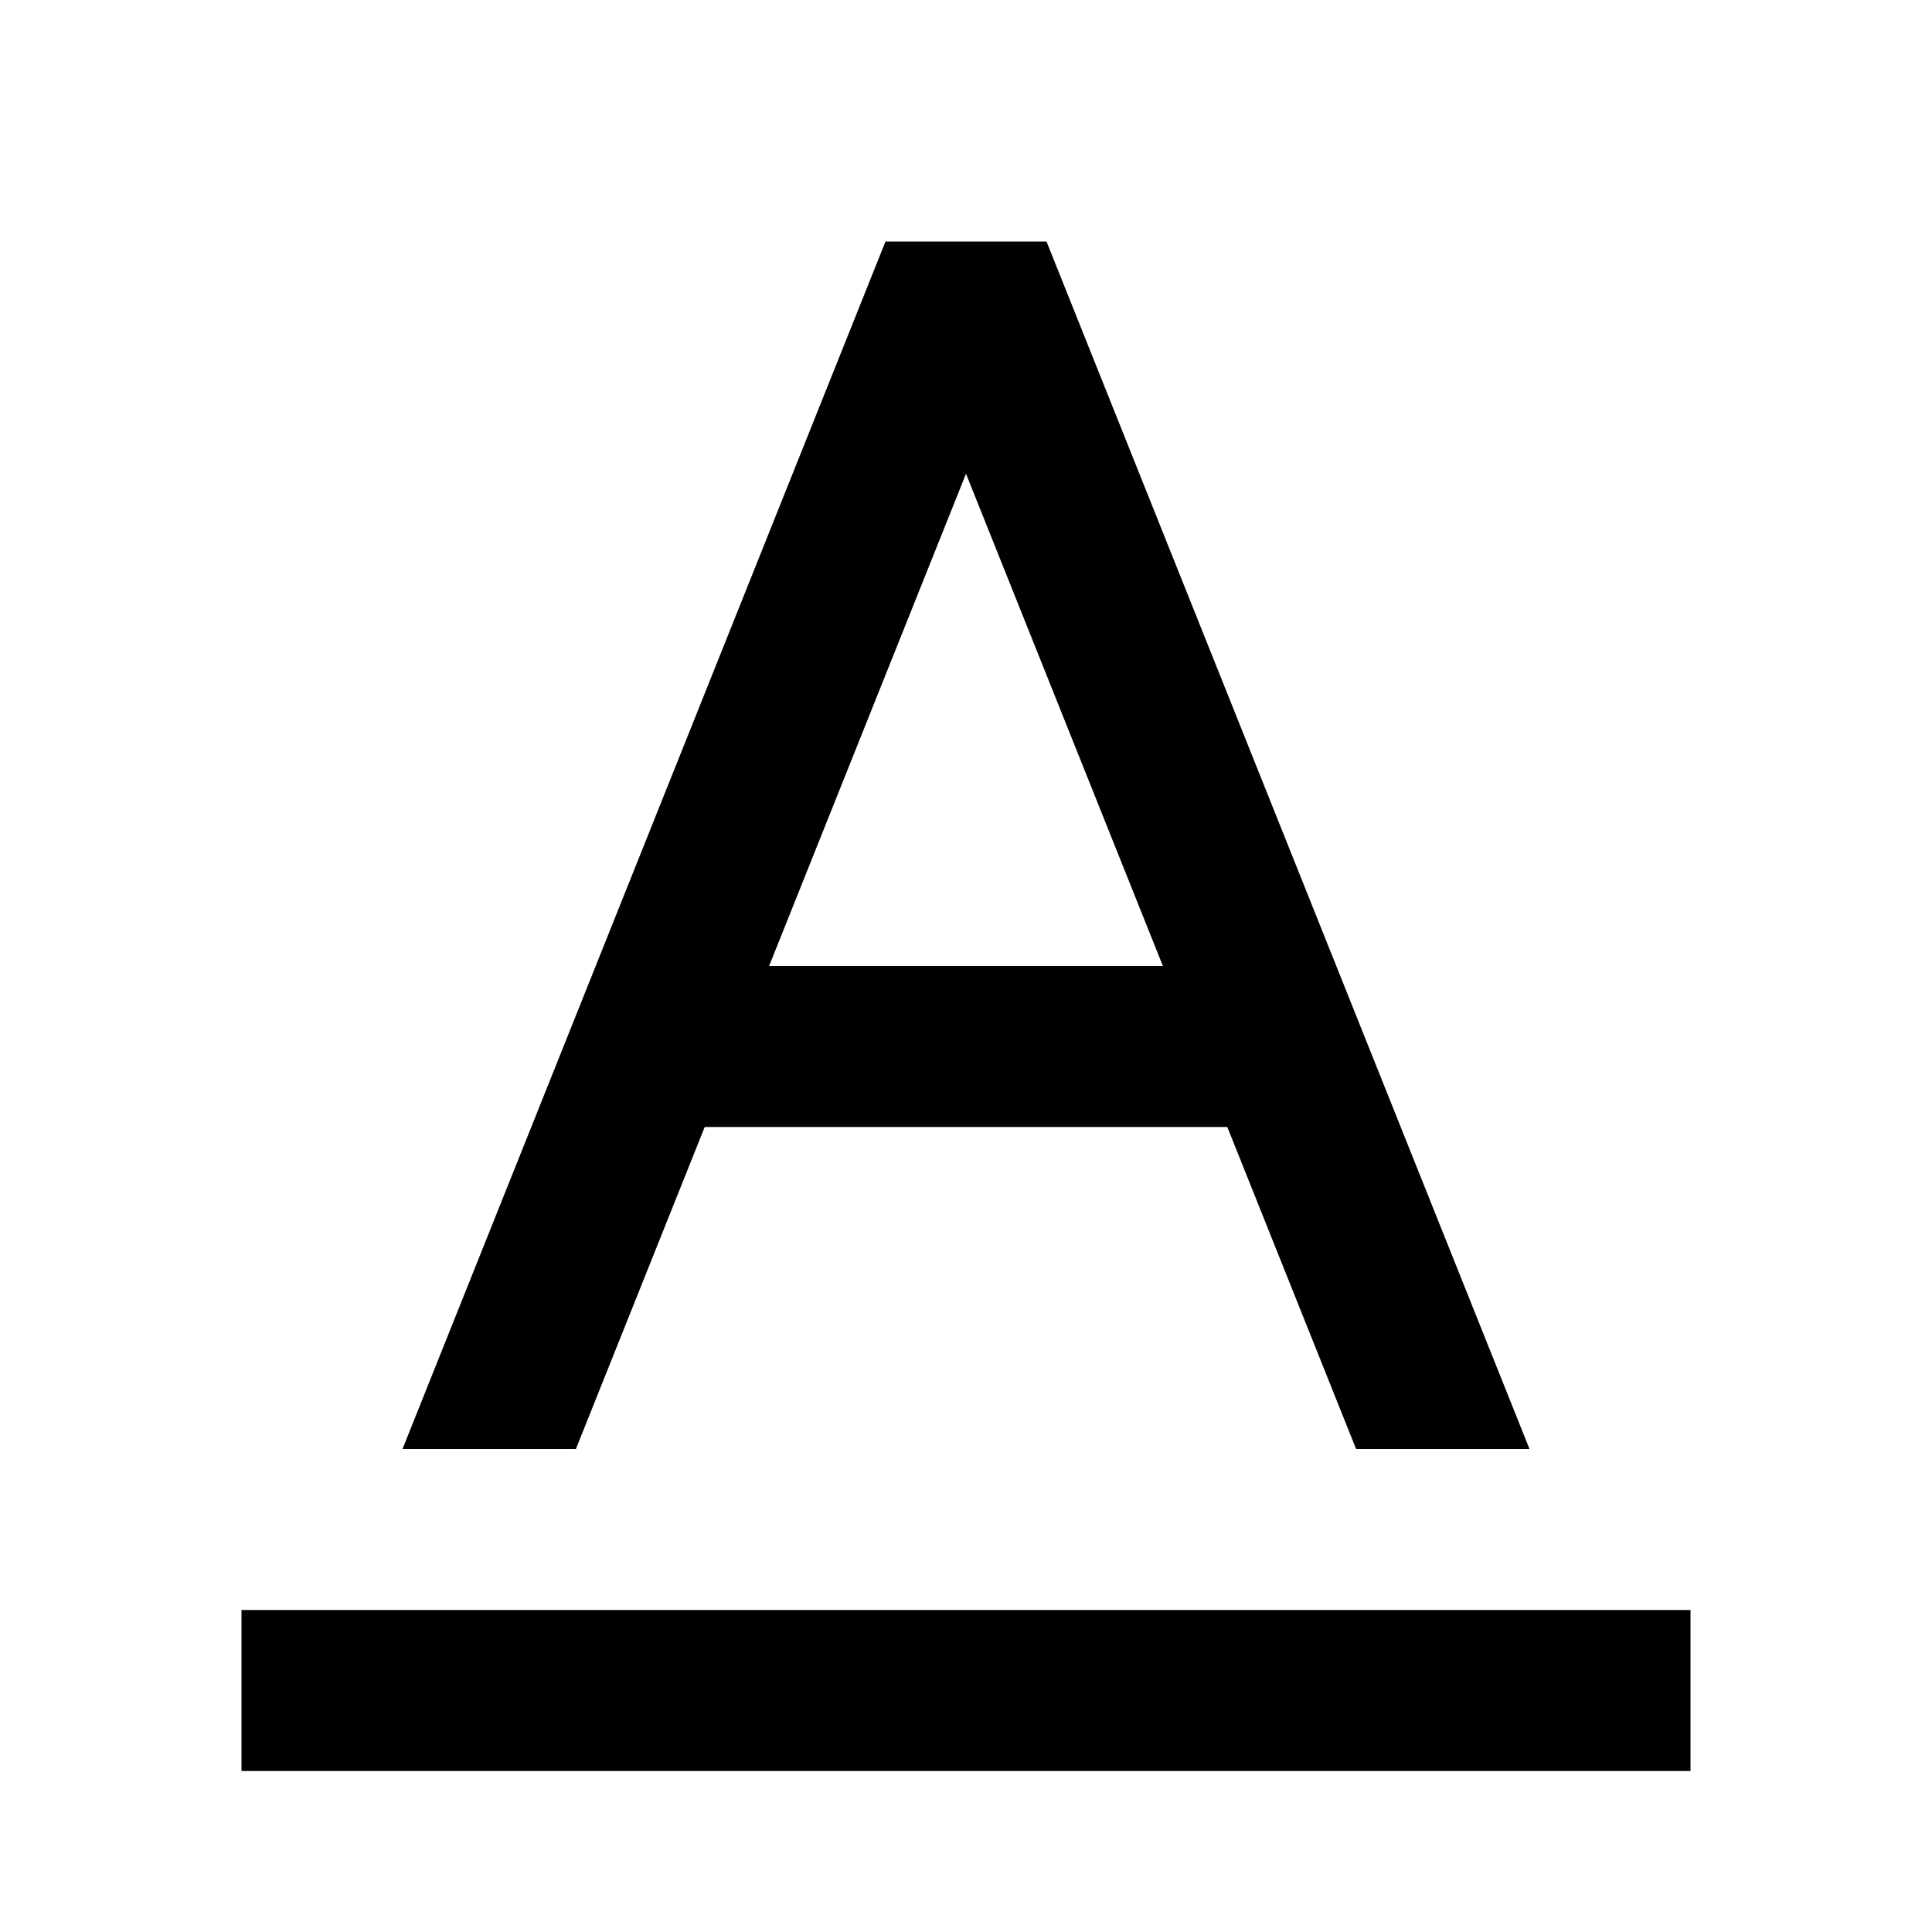
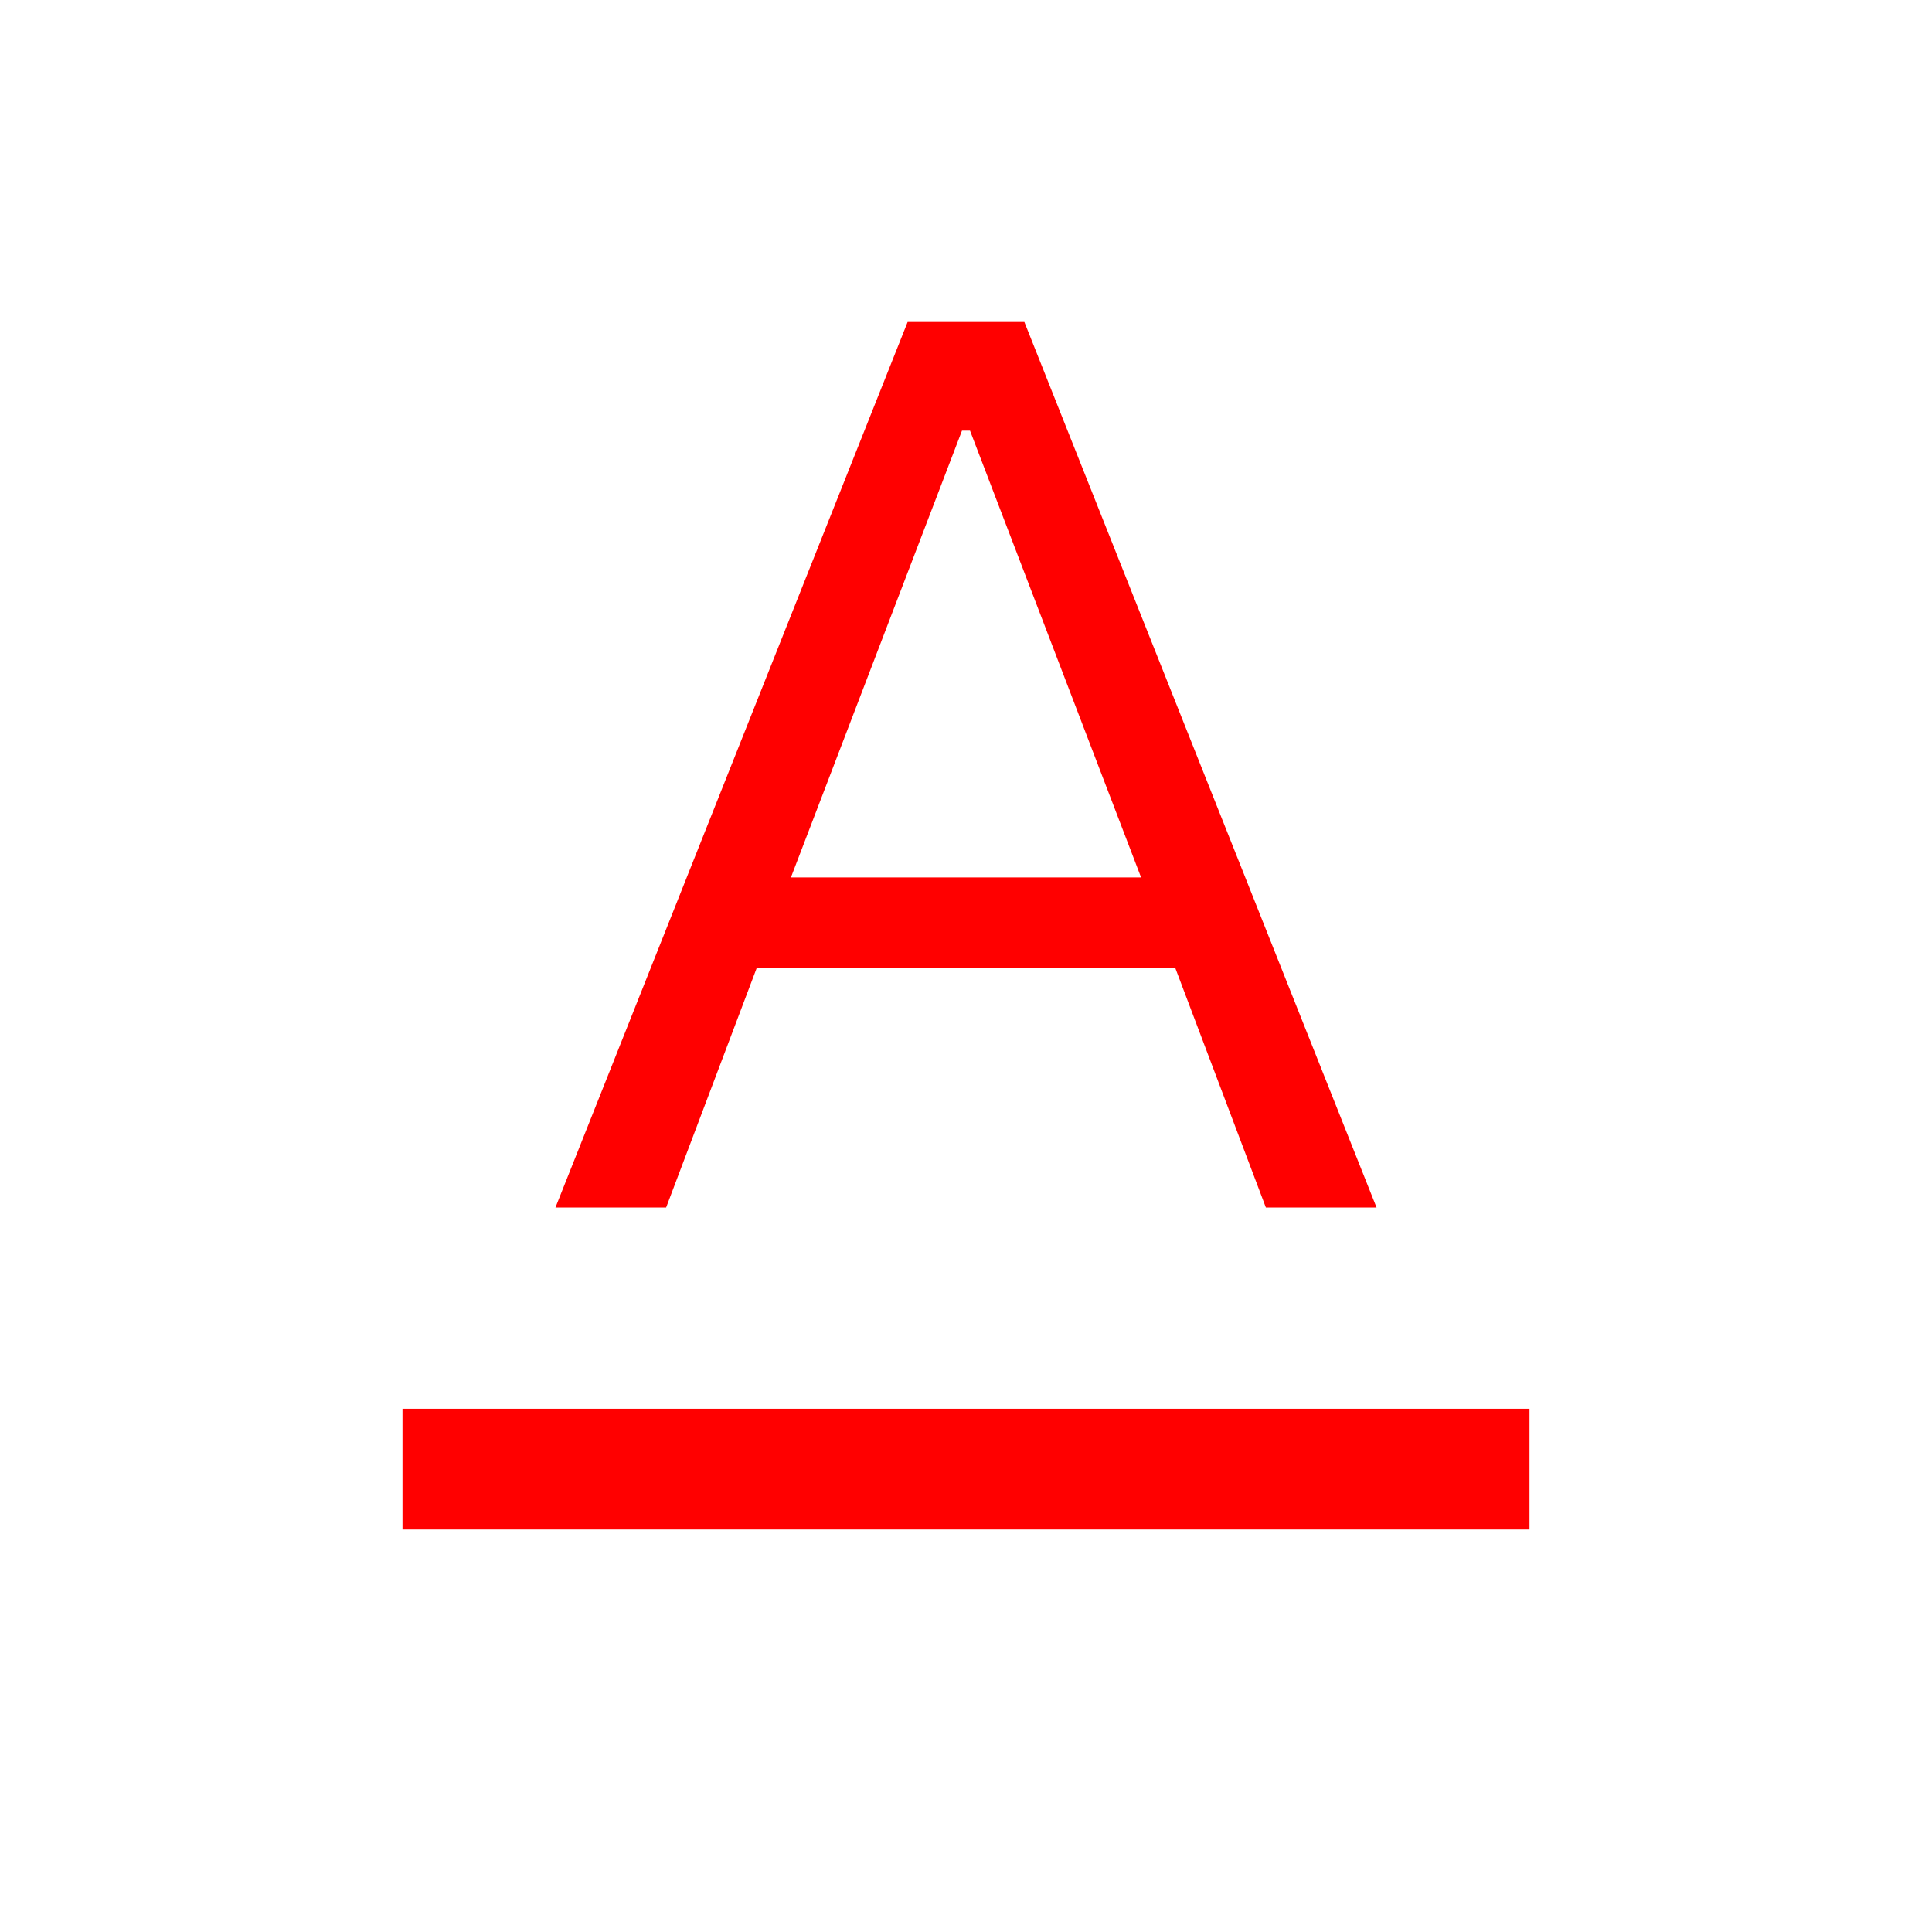
- <svg xmlns="http://www.w3.org/2000/svg" viewBox="0 0 24 24">
-   <g>
-     <path fill="none" d="M0 0h24v24H0z" />
-     <path d="M15.246 14H8.754l-1.6 4H5l6-15h2l6 15h-2.154l-1.6-4zm-.8-2L12 5.885 9.554 12h4.892zM3 20h18v2H3v-2z" />
-   </g>
+ <svg xmlns="http://www.w3.org/2000/svg" height="48" viewBox="0 -960 960 960" width="48">
+   <path d="M200-200v-60h560v60H200Zm76-160 175-440h58l175 440h-55l-45-119H376l-45 119h-55Zm117-164h174l-85-222h-4l-85 222Z" style="fill:red;" />
</svg>
